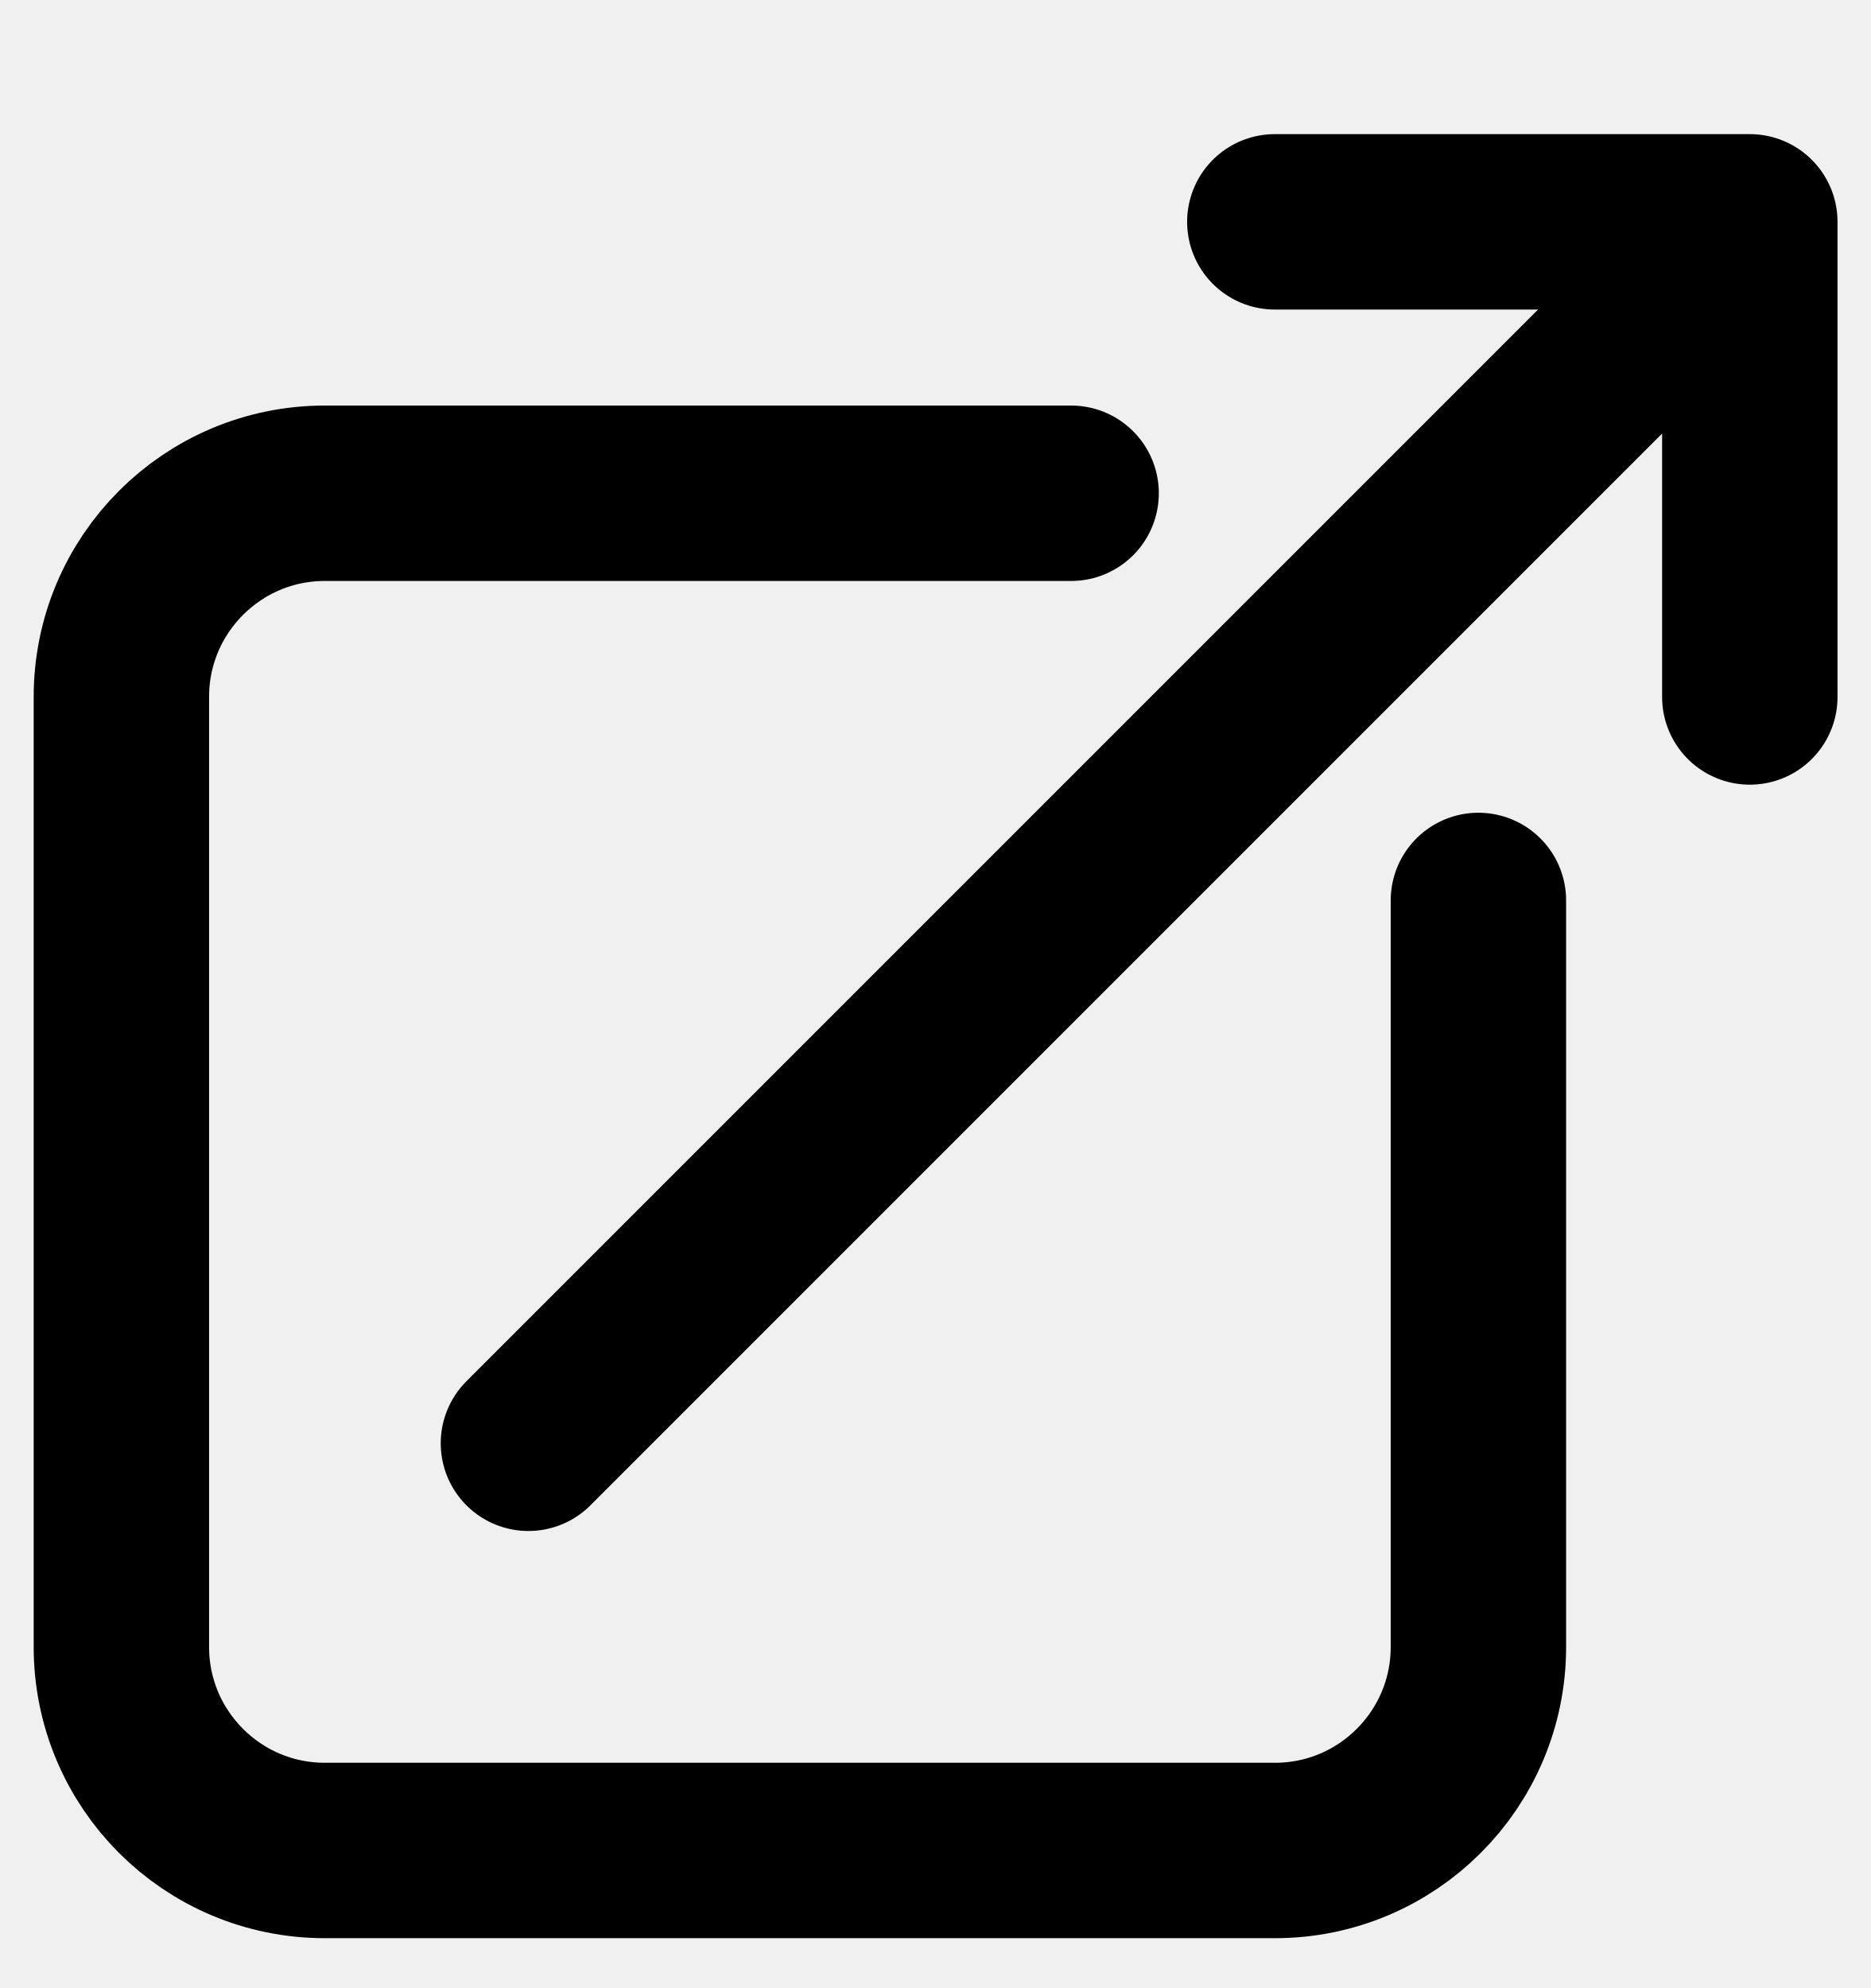
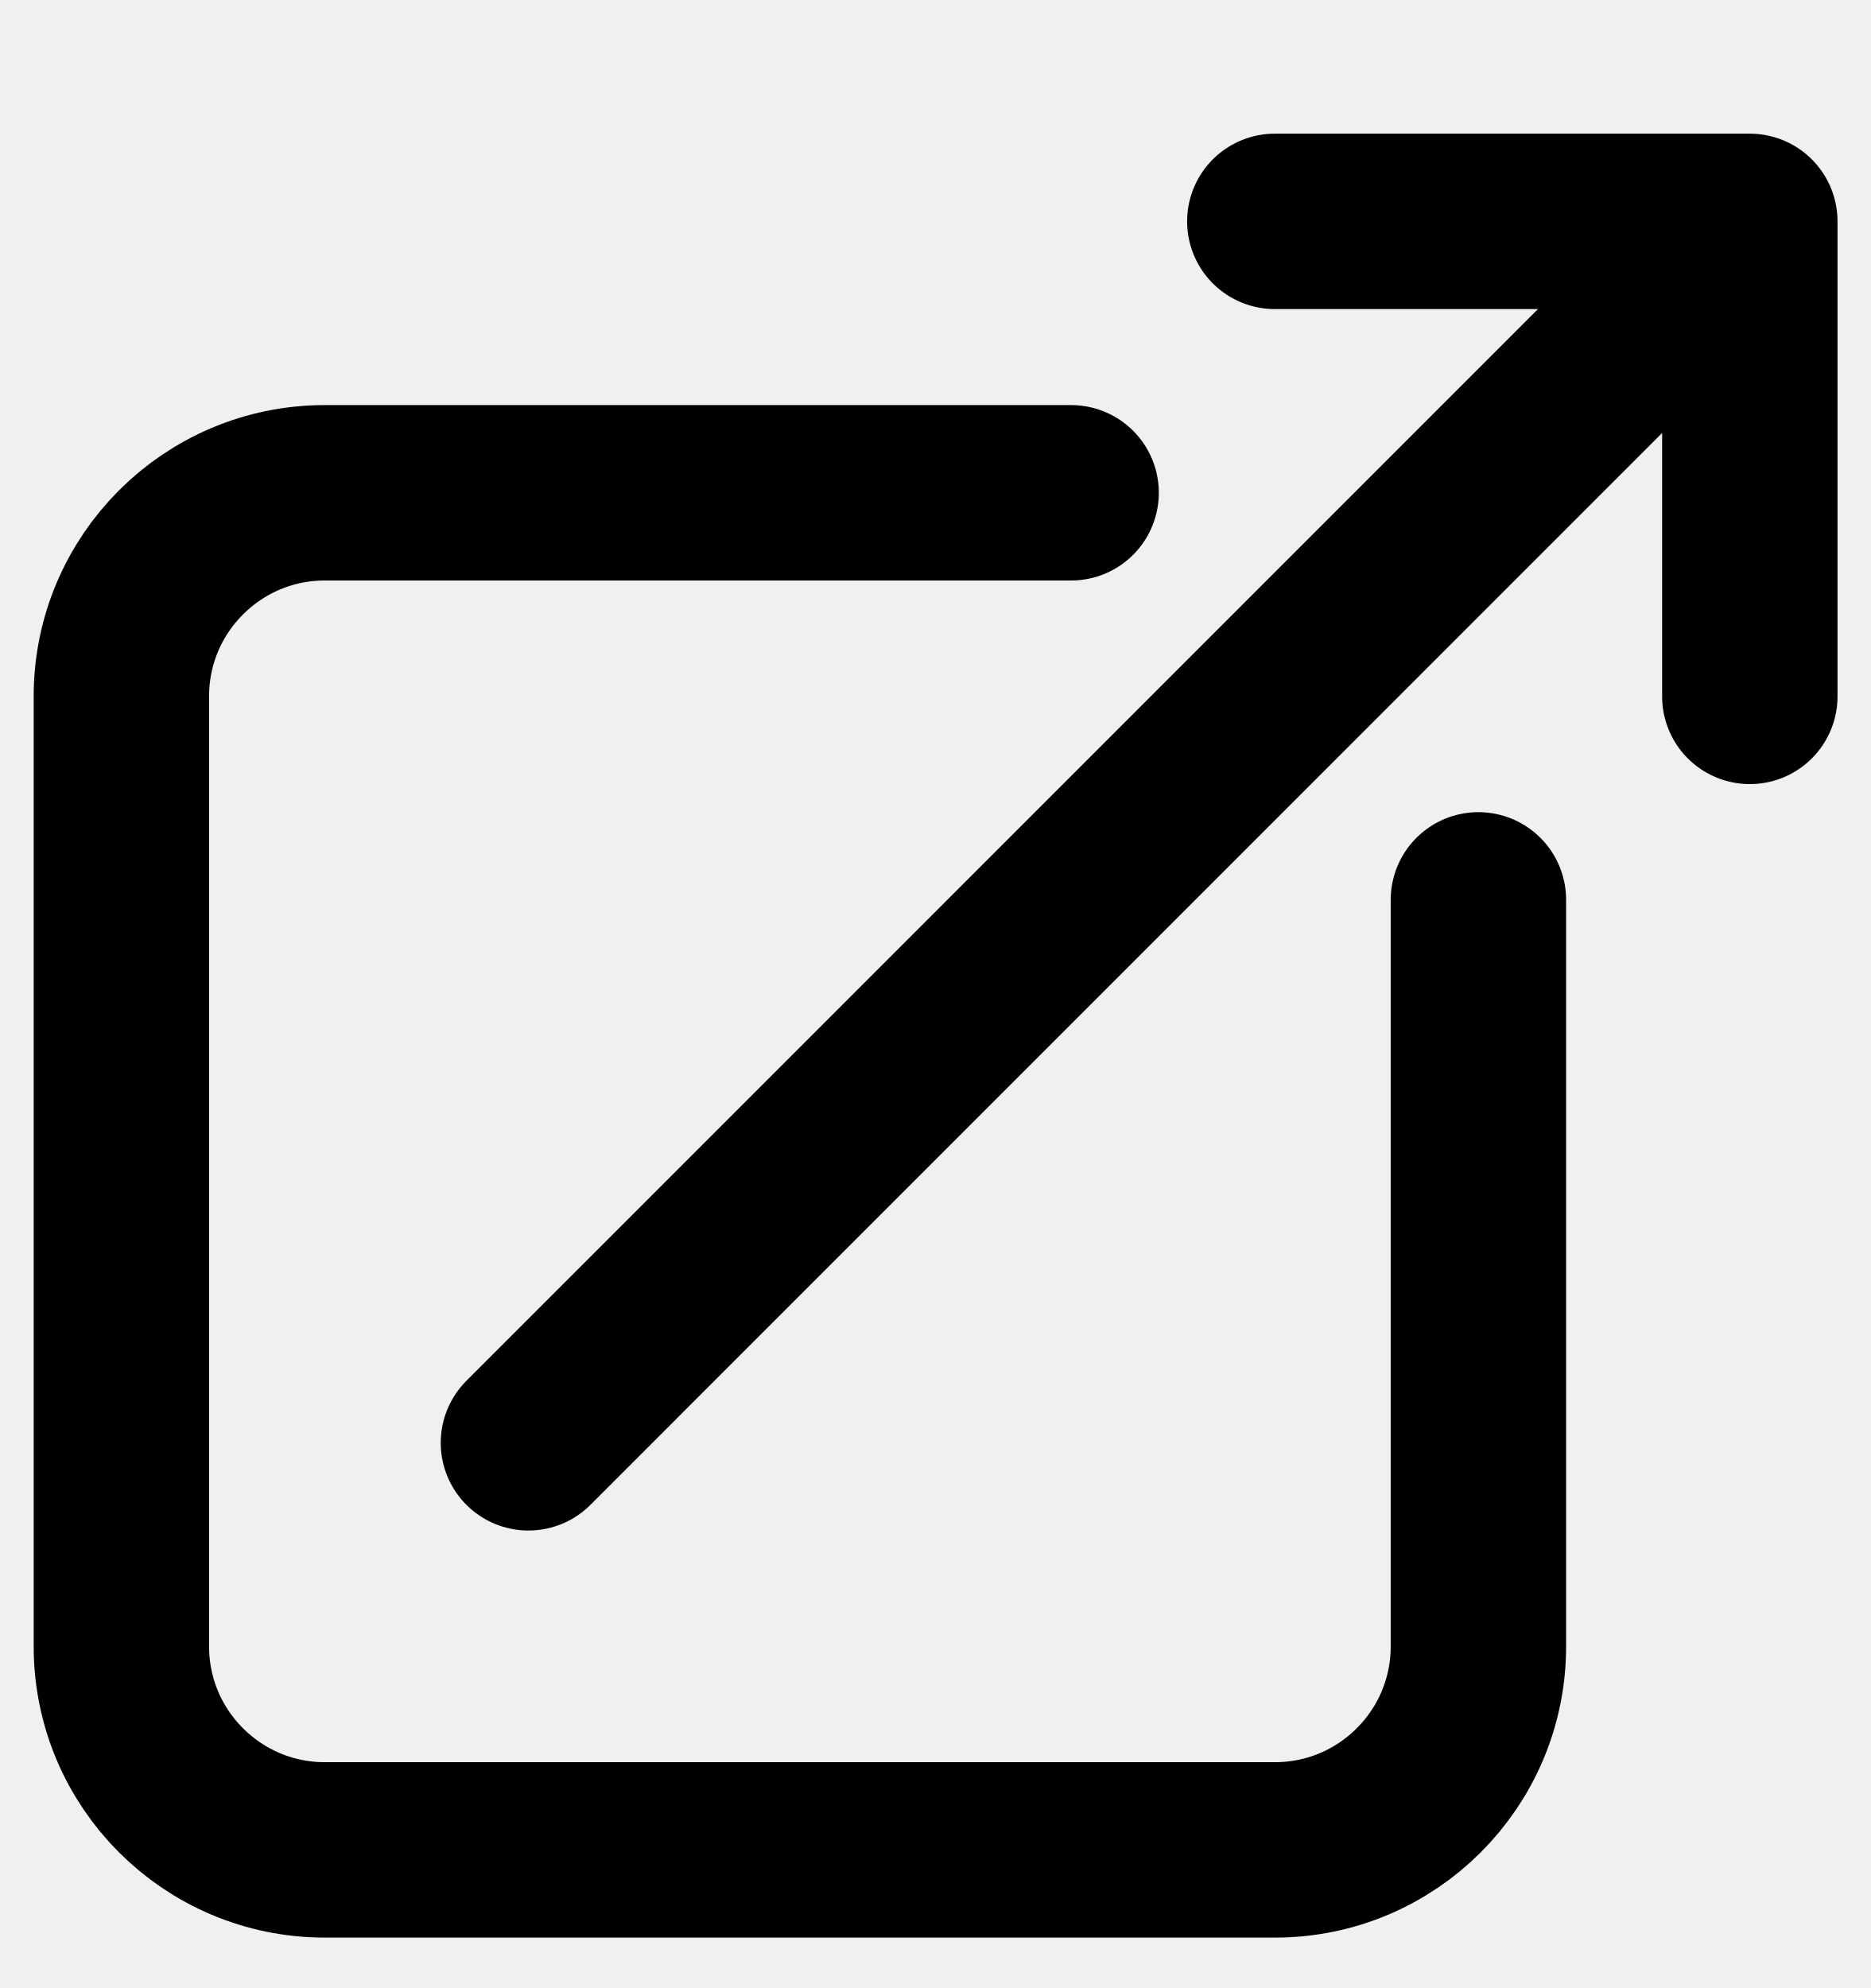
- <svg xmlns="http://www.w3.org/2000/svg" fill="none" viewBox="0 0 16 17" stroke-width="1.5" stroke="currentColor" aria-hidden="true">
-   <g clip-path="url(#clip0_1243_4866)">
-     <path stroke-linecap="round" stroke-linejoin="round" d="M9.16 4.218H2.778c-.961 0-1.74.78-1.74 1.741v8.124c0 .962.779 1.741 1.74 1.741h8.125c.961 0 1.74-.78 1.74-1.74V7.7m-8.124 4.642L14.964 1.897m0 0h-4.062m4.062 0V5.96" />
+ <svg viewBox="0 0 16 17" stroke-width="1.5" stroke="currentColor" aria-hidden="true" fill="none">
+   <g clip-path="url(#a)">
+     <path stroke-linecap="round" stroke-linejoin="round" d="M9.16 4.214H2.778c-.961 0-1.74.78-1.74 1.74v8.125c0 .961.779 1.74 1.74 1.74h8.125c.96 0 1.74-.779 1.74-1.74V7.695m-8.124 4.643L14.963 1.893m0 0h-4.061m4.062 0v4.062" />
  </g>
  <defs>
-     <clipPath id="clip0_1243_4866">
-       <path fill="#fff" d="M0 0h16v16H0z" transform="translate(0 .86)" />
+     <clipPath id="a">
+       <path d="M0 0h16v16H0z" transform="translate(0 .856)" />
    </clipPath>
  </defs>
</svg>
